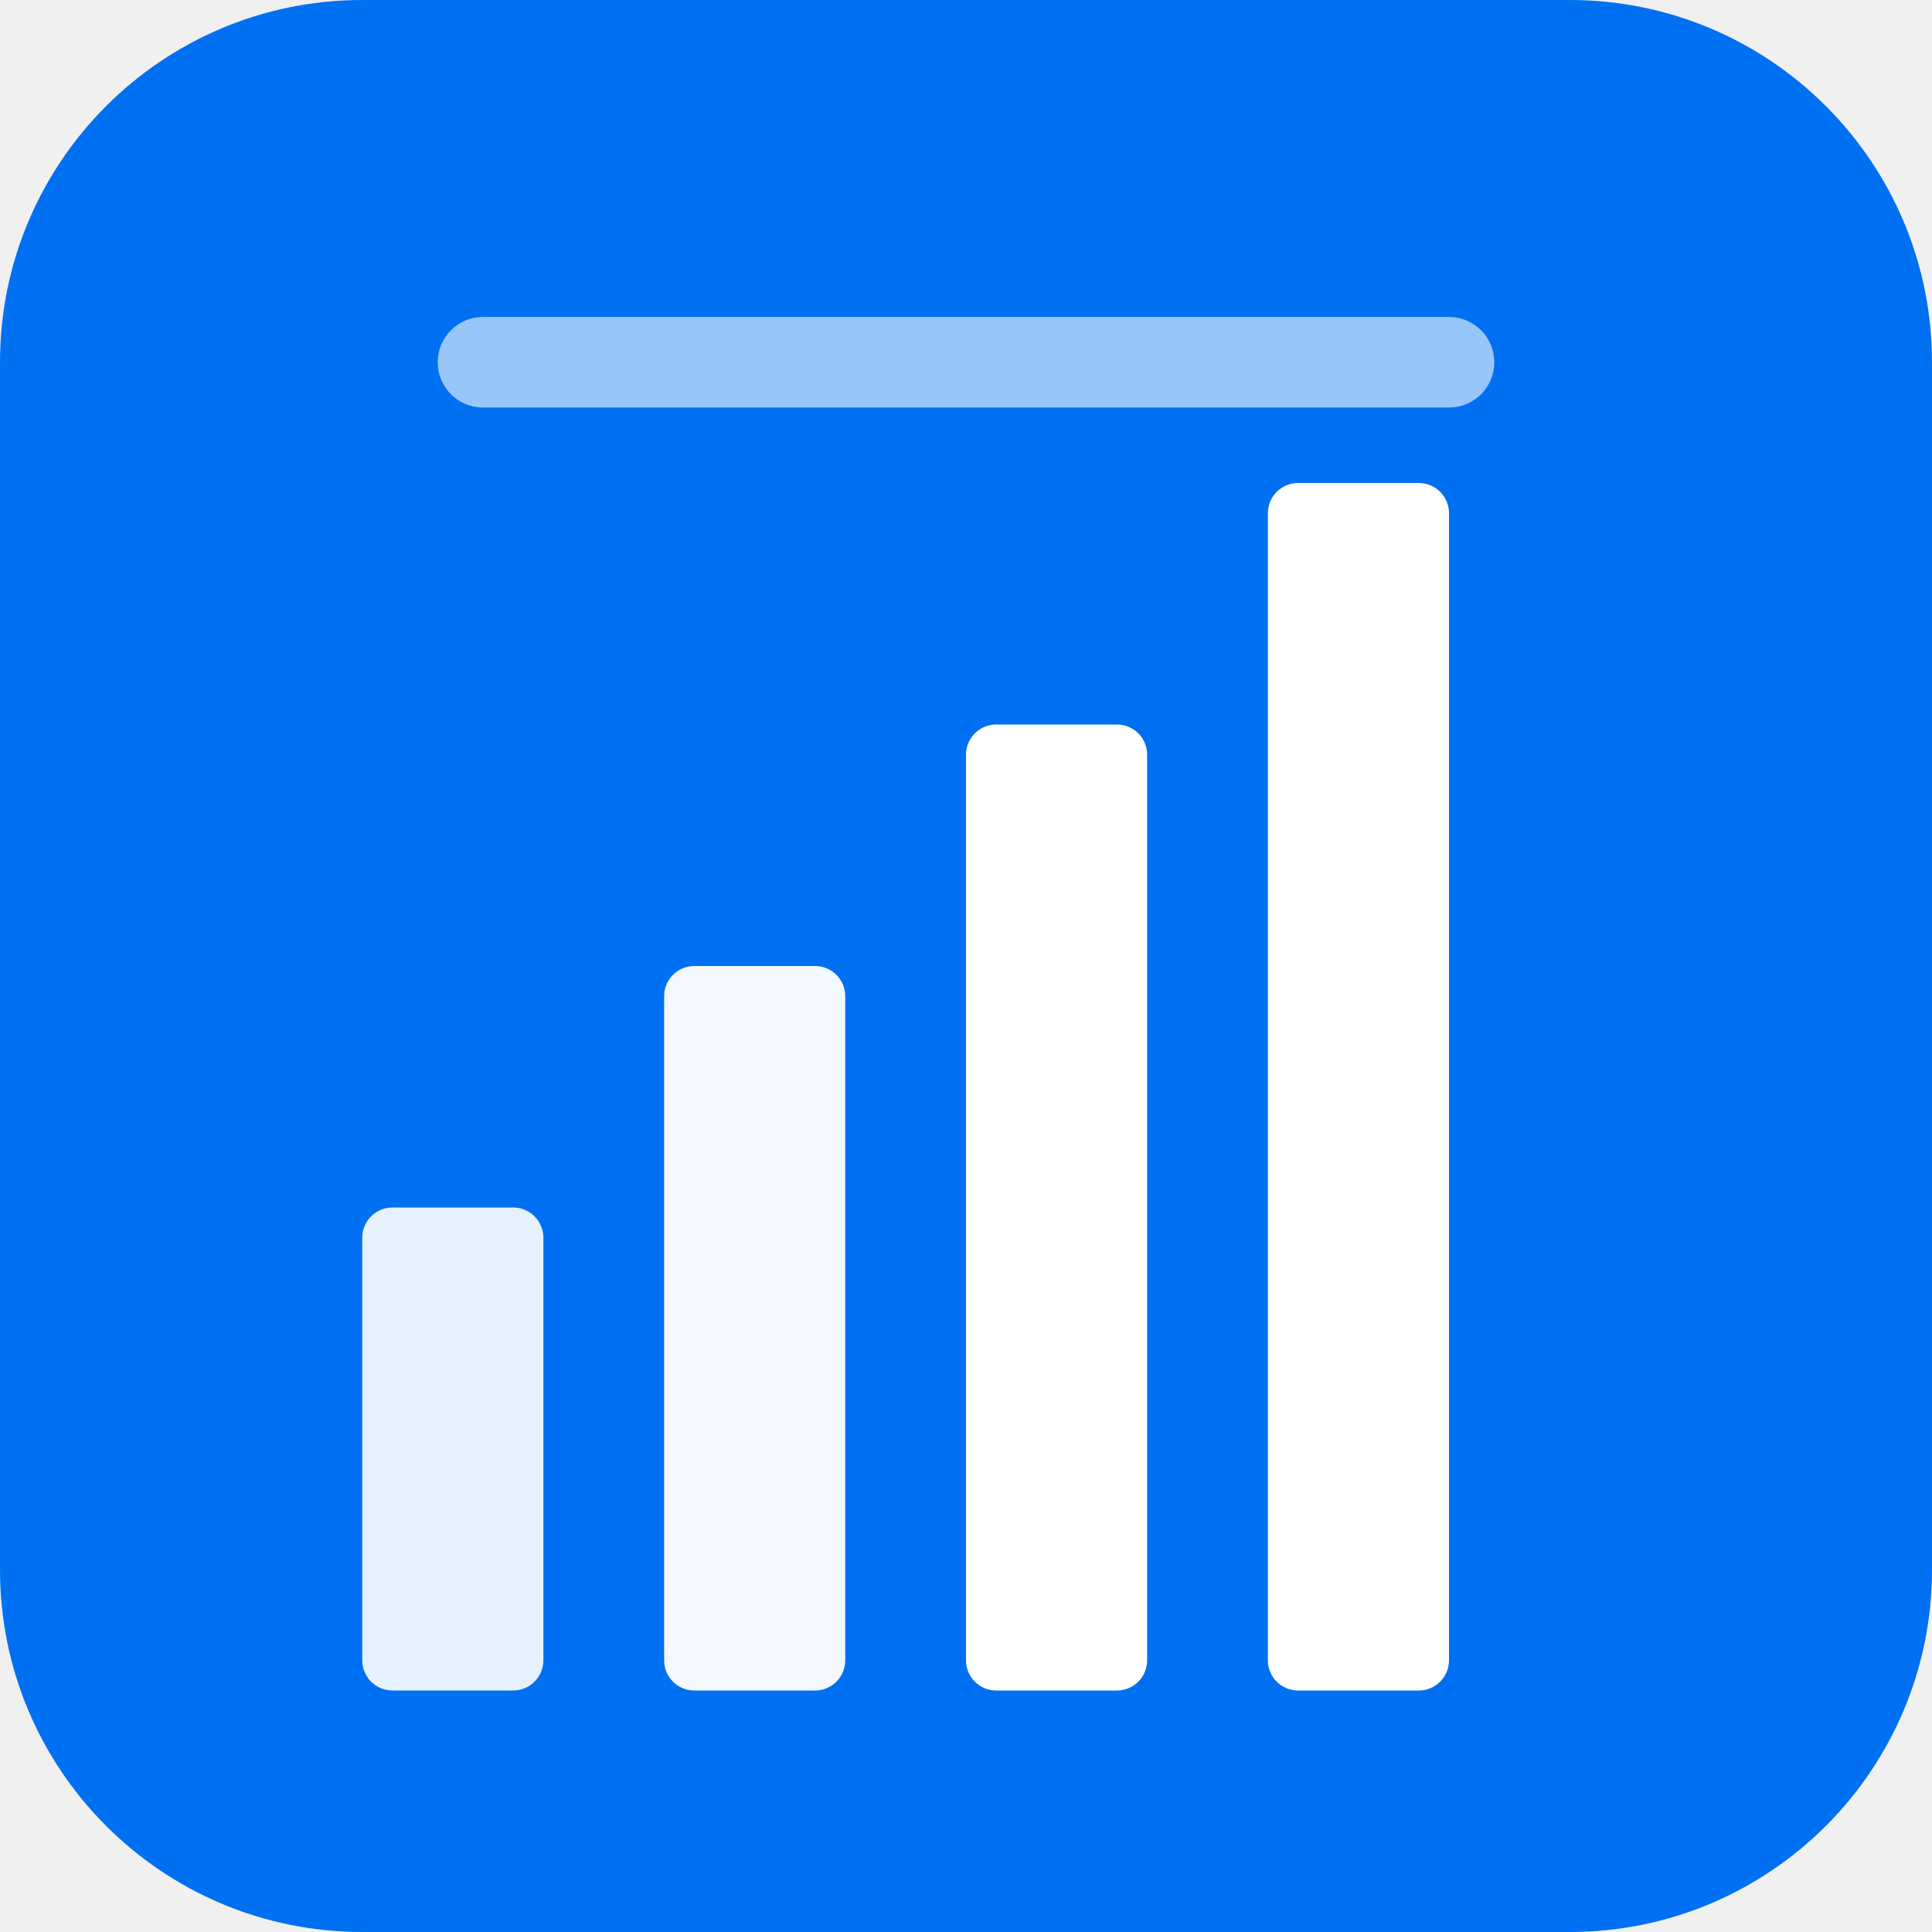
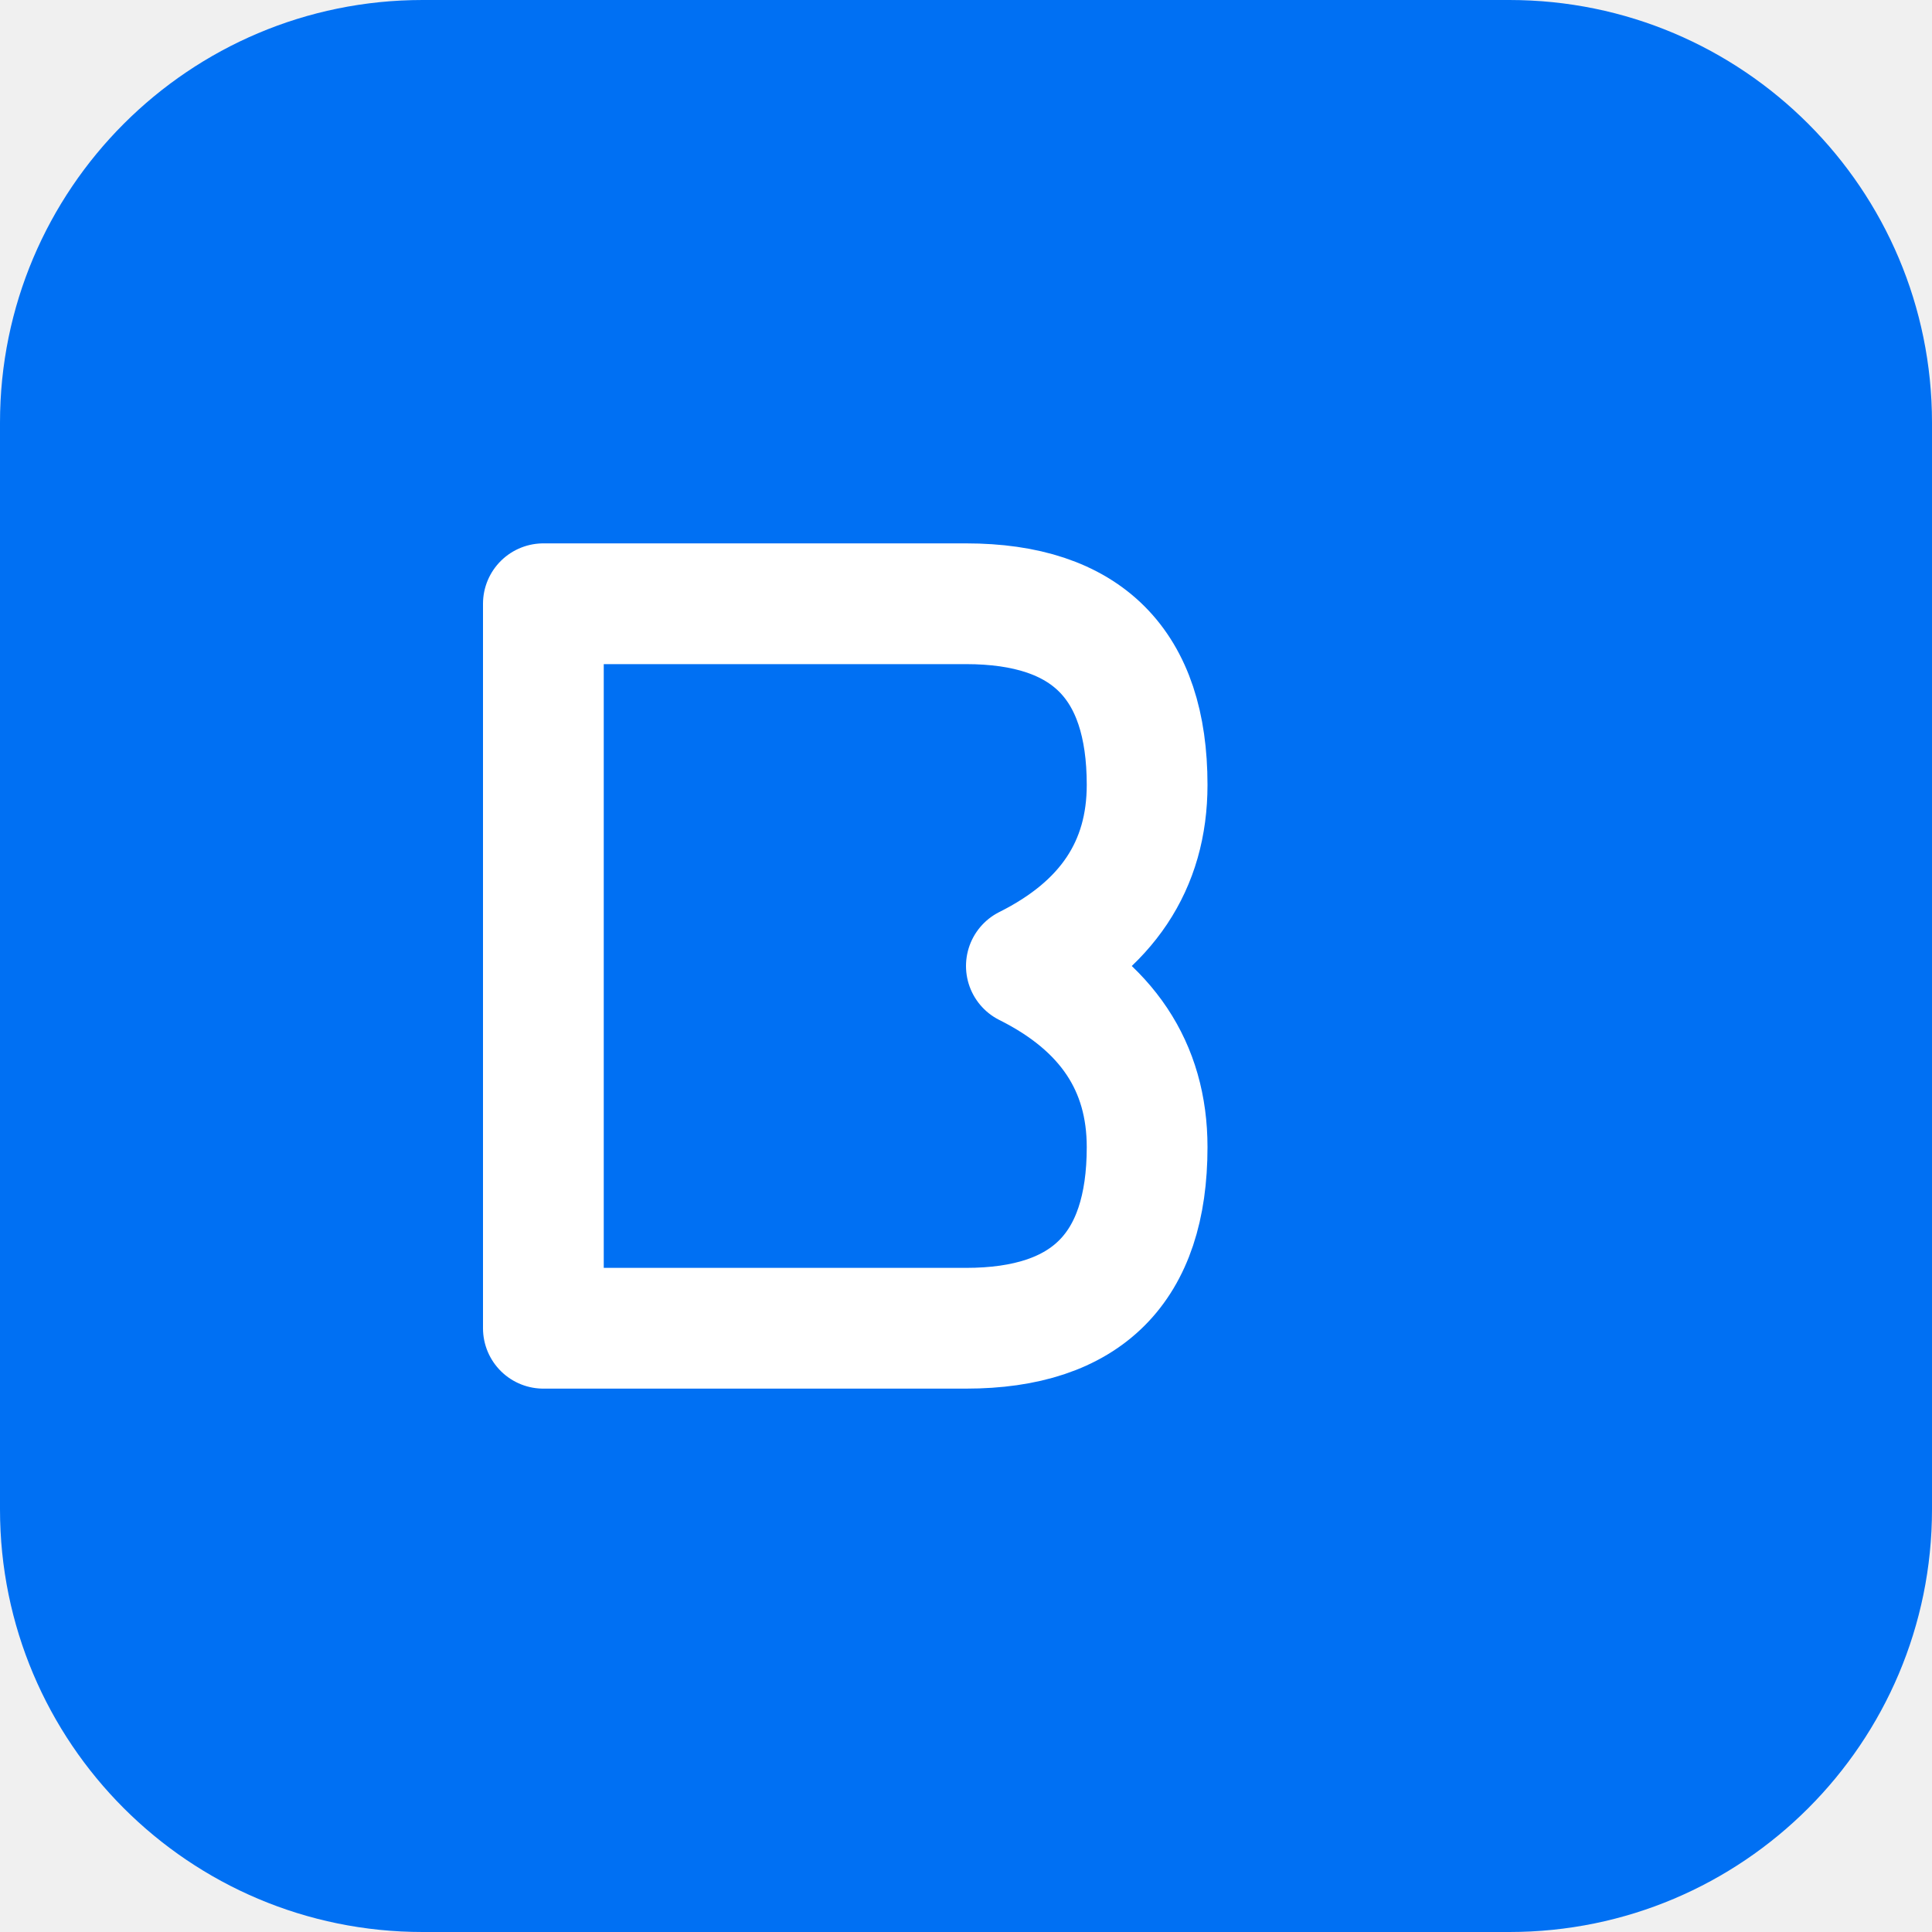
- <svg xmlns="http://www.w3.org/2000/svg" viewBox="0 0 32 32" width="32" height="32">
-   <rect width="32" height="32" rx="6" fill="#0070f3" />
-   <rect x="6" y="20" width="3" height="8" fill="#ffffff" rx="0.5" opacity="0.9" />
-   <rect x="11" y="16" width="3" height="12" fill="#ffffff" rx="0.5" opacity="0.95" />
-   <rect x="16" y="12" width="3" height="16" fill="#ffffff" rx="0.5" />
-   <rect x="21" y="8" width="3" height="20" fill="#ffffff" rx="0.5" />
-   <line x1="8" y1="6" x2="24" y2="6" stroke="#ffffff" stroke-width="1.5" stroke-linecap="round" opacity="0.6" />
+ <svg xmlns="http://www.w3.org/2000/svg" viewBox="0 0 64 64" fill="none">
+   <rect width="64" height="64" rx="14" fill="#0070f3" />
+   <path d="M 18 20 L 18 44 M 18 20 L 32 20 Q 38 20 38 26 Q 38 30 34 32 Q 38 34 38 38 Q 38 44 32 44 L 18 44" stroke="#ffffff" stroke-width="4" stroke-linecap="round" stroke-linejoin="round" fill="none" />
</svg>
